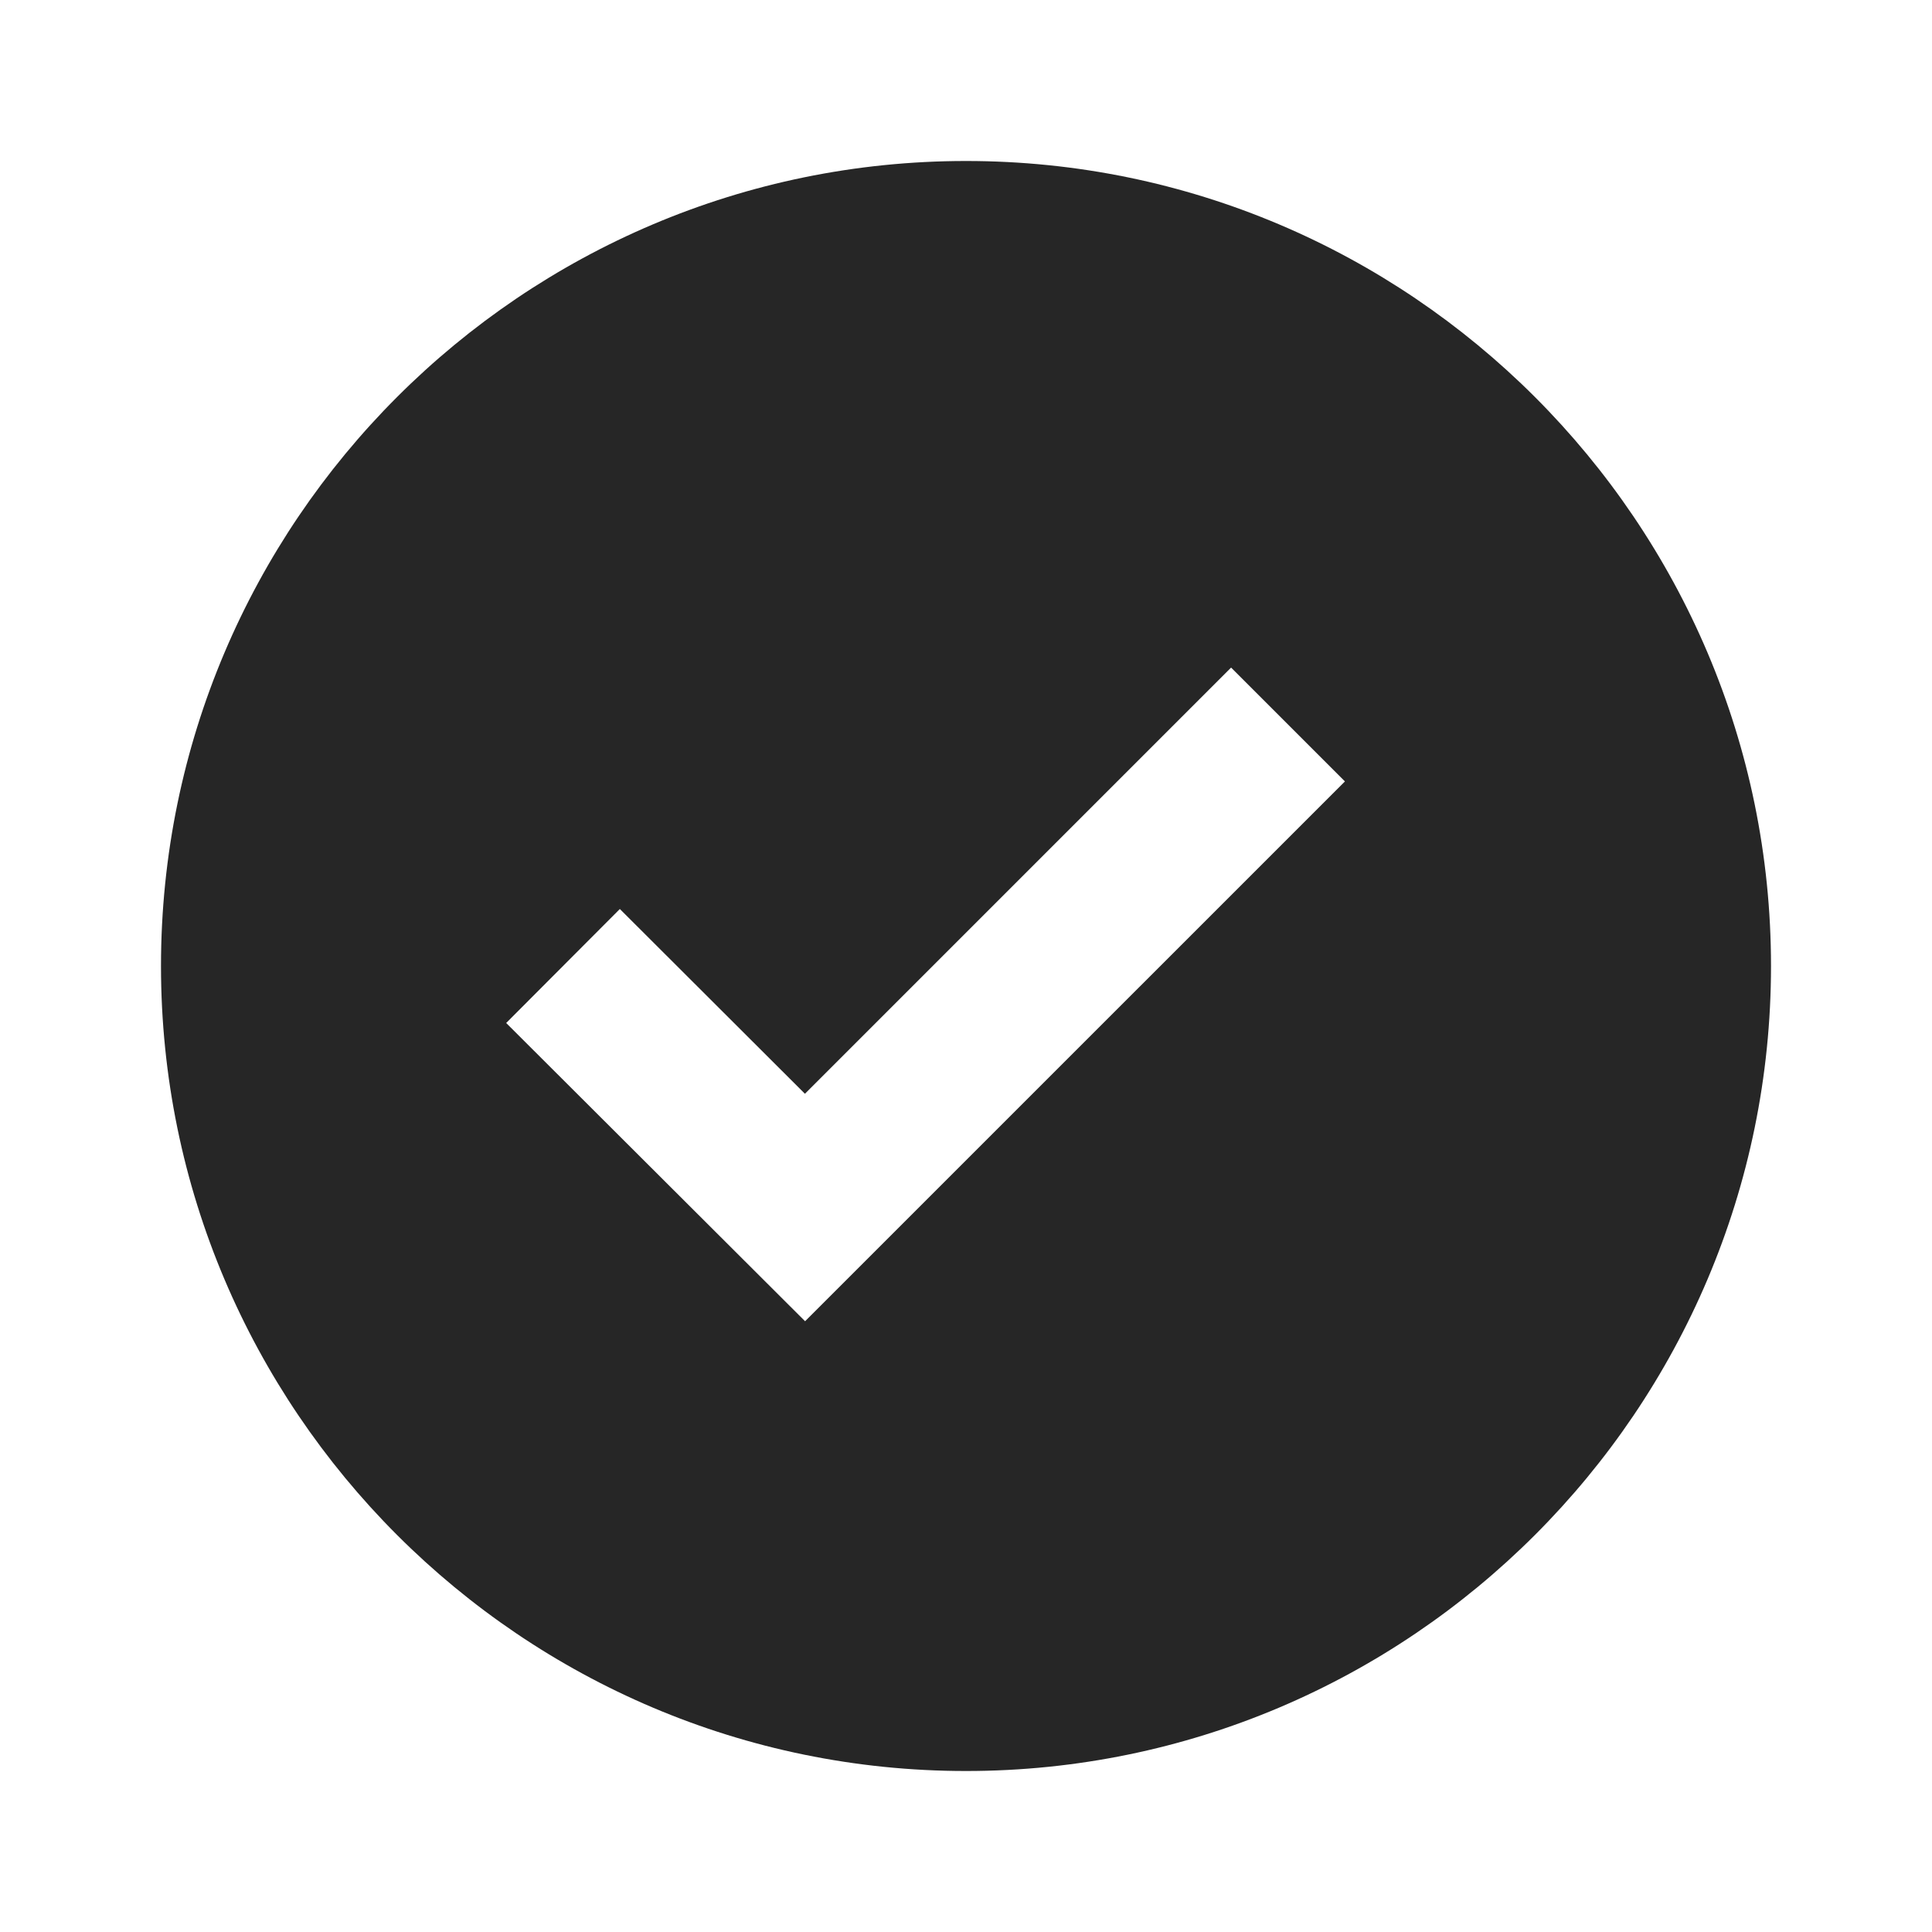
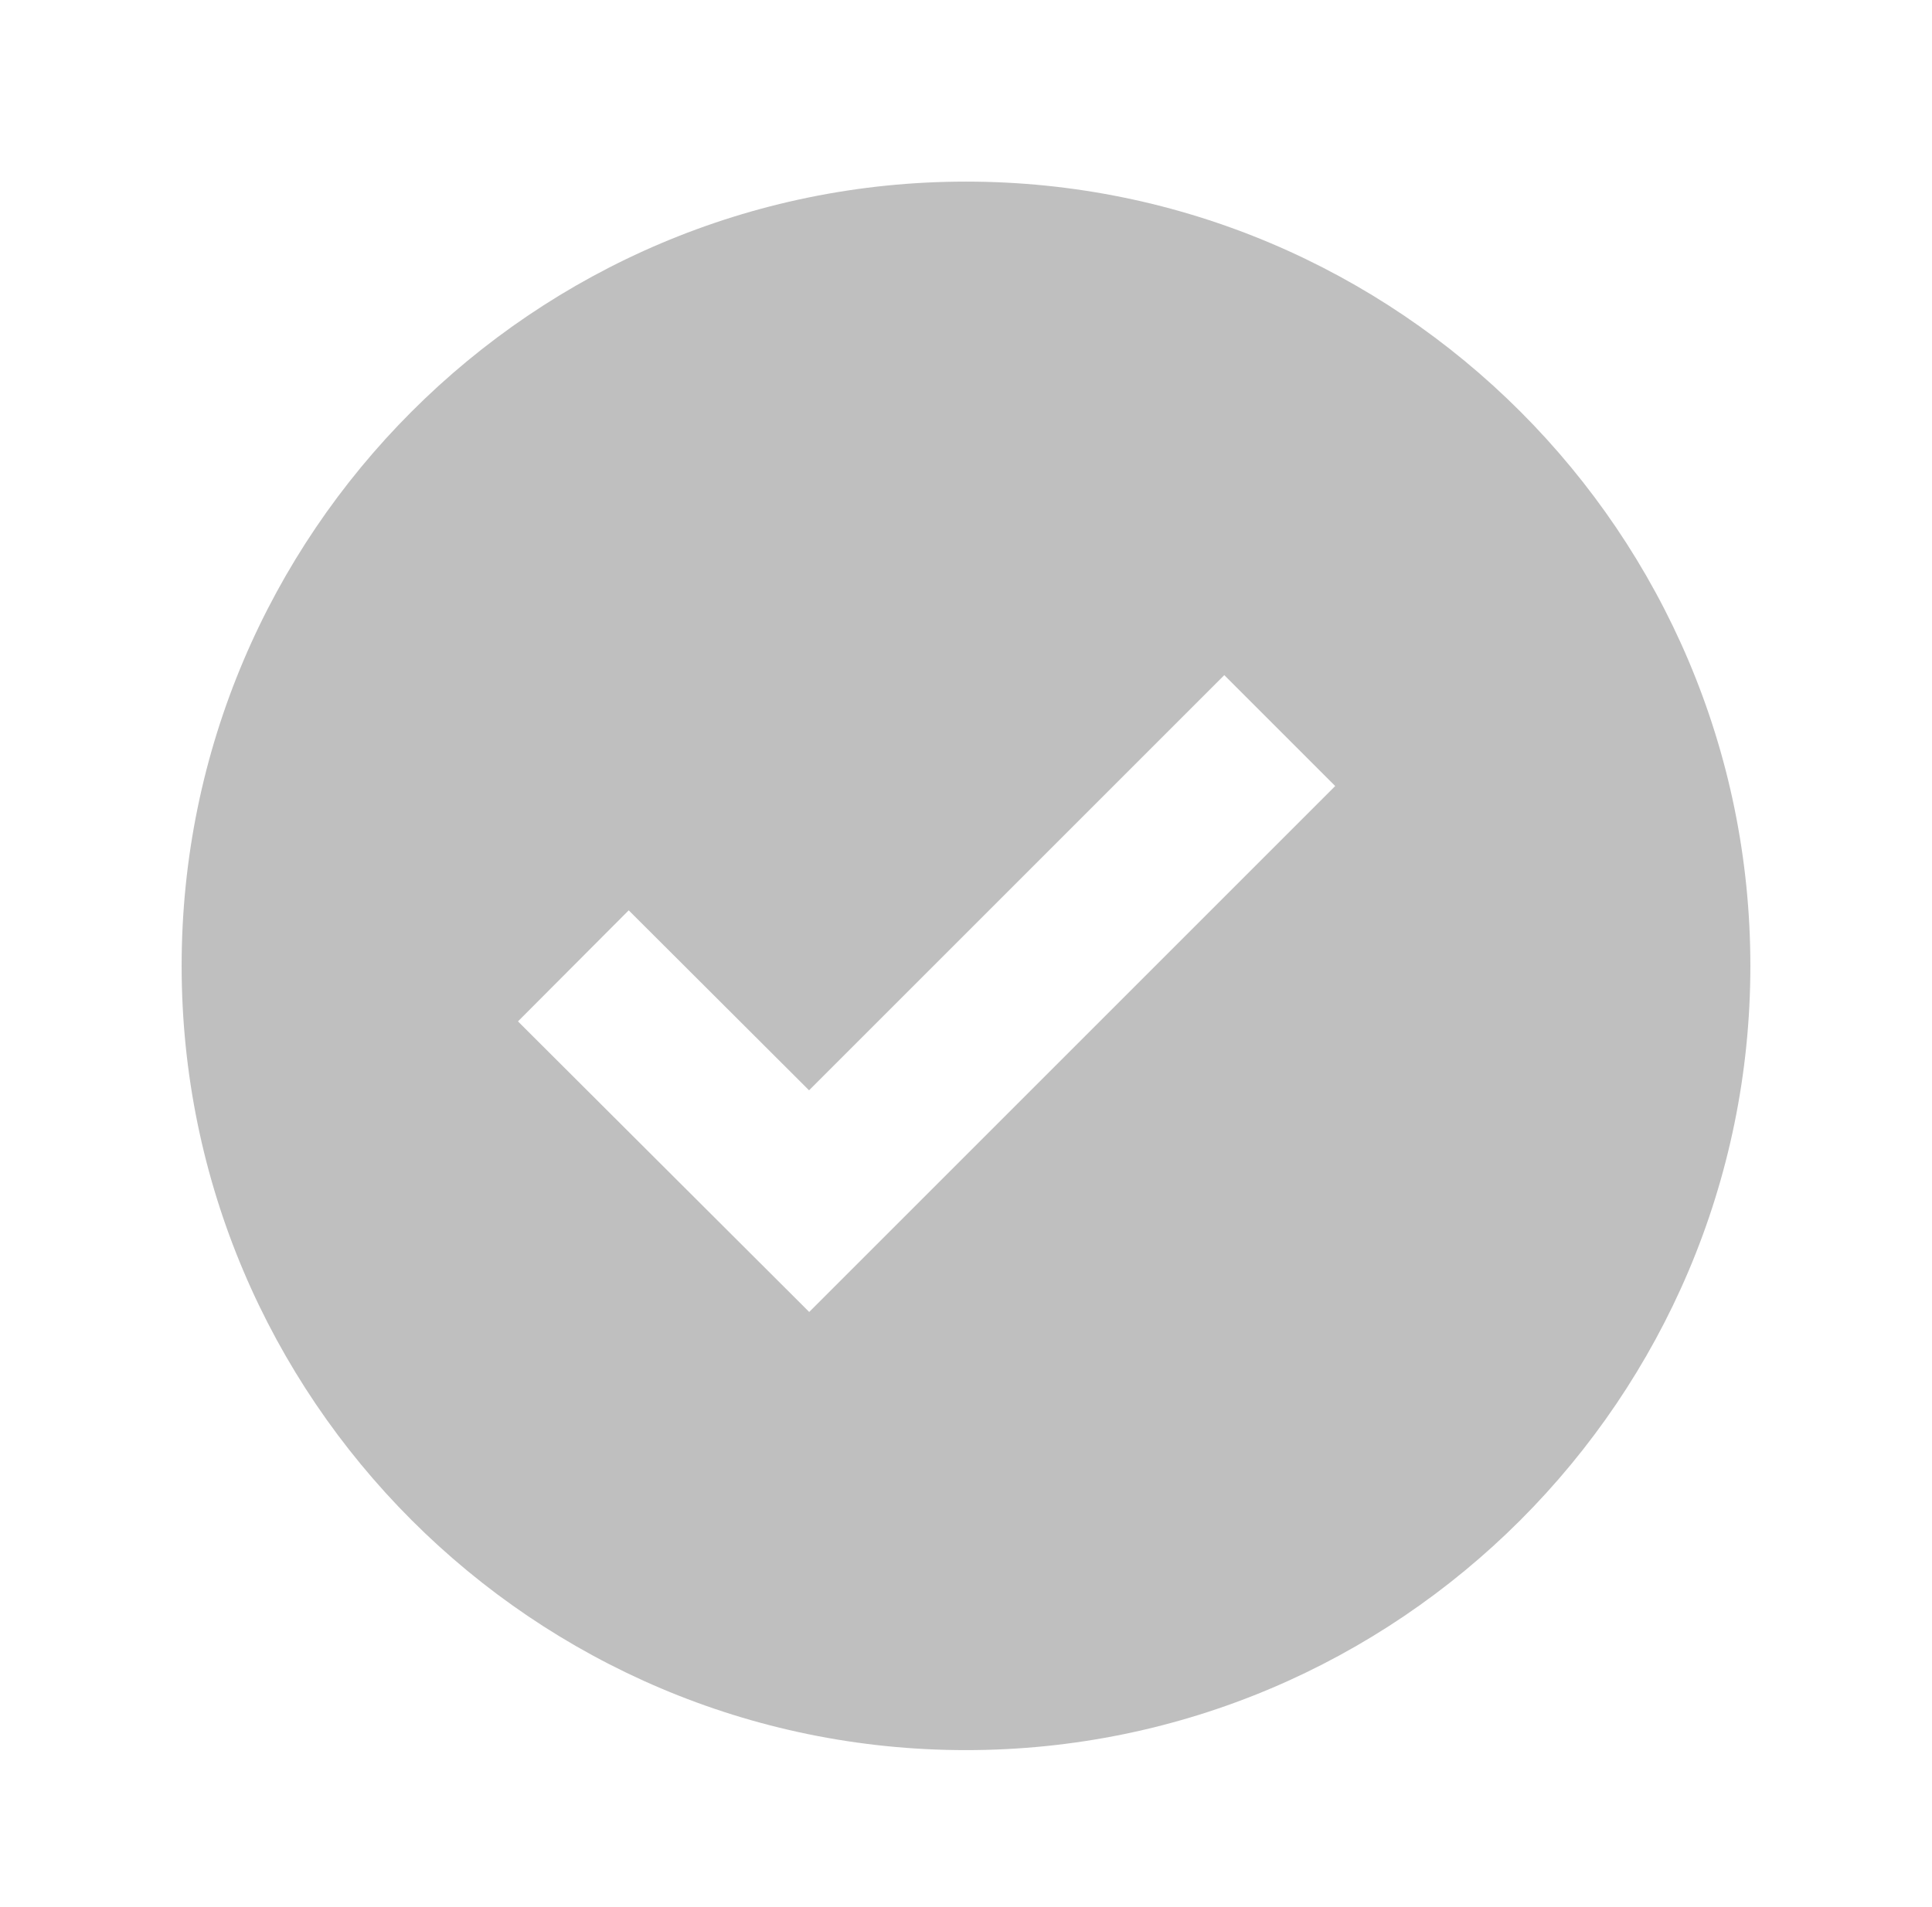
- <svg xmlns="http://www.w3.org/2000/svg" width="76" height="76" xml:space="preserve" overflow="hidden">
-   <g transform="translate(-628 -348)">
+ <svg xmlns="http://www.w3.org/2000/svg" width="78" height="77" xml:space="preserve" overflow="hidden">
+   <g transform="translate(-694 -165)">
    <g>
-       <path d="M666 354.333C648.539 354.333 634.333 368.539 634.333 386 634.333 403.461 648.539 417.667 666 417.667 683.461 417.667 697.667 403.461 697.667 386 697.667 368.539 683.461 354.333 666 354.333ZM659.67 399.974 647.912 388.242 652.383 383.758 659.664 391.026 676.428 374.261 680.906 378.739 659.67 399.974Z" fill="#262626" fill-rule="nonzero" fill-opacity="1" />
+       <g>
+         <g>
+           <g>
+             <path d="M733 172.333C715.539 172.333 701.333 186.539 701.333 204 701.333 221.461 715.539 235.667 733 235.667 750.461 235.667 764.667 221.461 764.667 204 764.667 186.539 750.461 172.333 733 172.333ZM726.67 217.975 714.912 206.242 719.383 201.758 726.664 209.025 743.428 192.261 747.906 196.739 726.67 217.975Z" fill="#BFBFBF" fill-rule="nonzero" fill-opacity="1" />
+           </g>
+         </g>
+       </g>
    </g>
  </g>
</svg>
